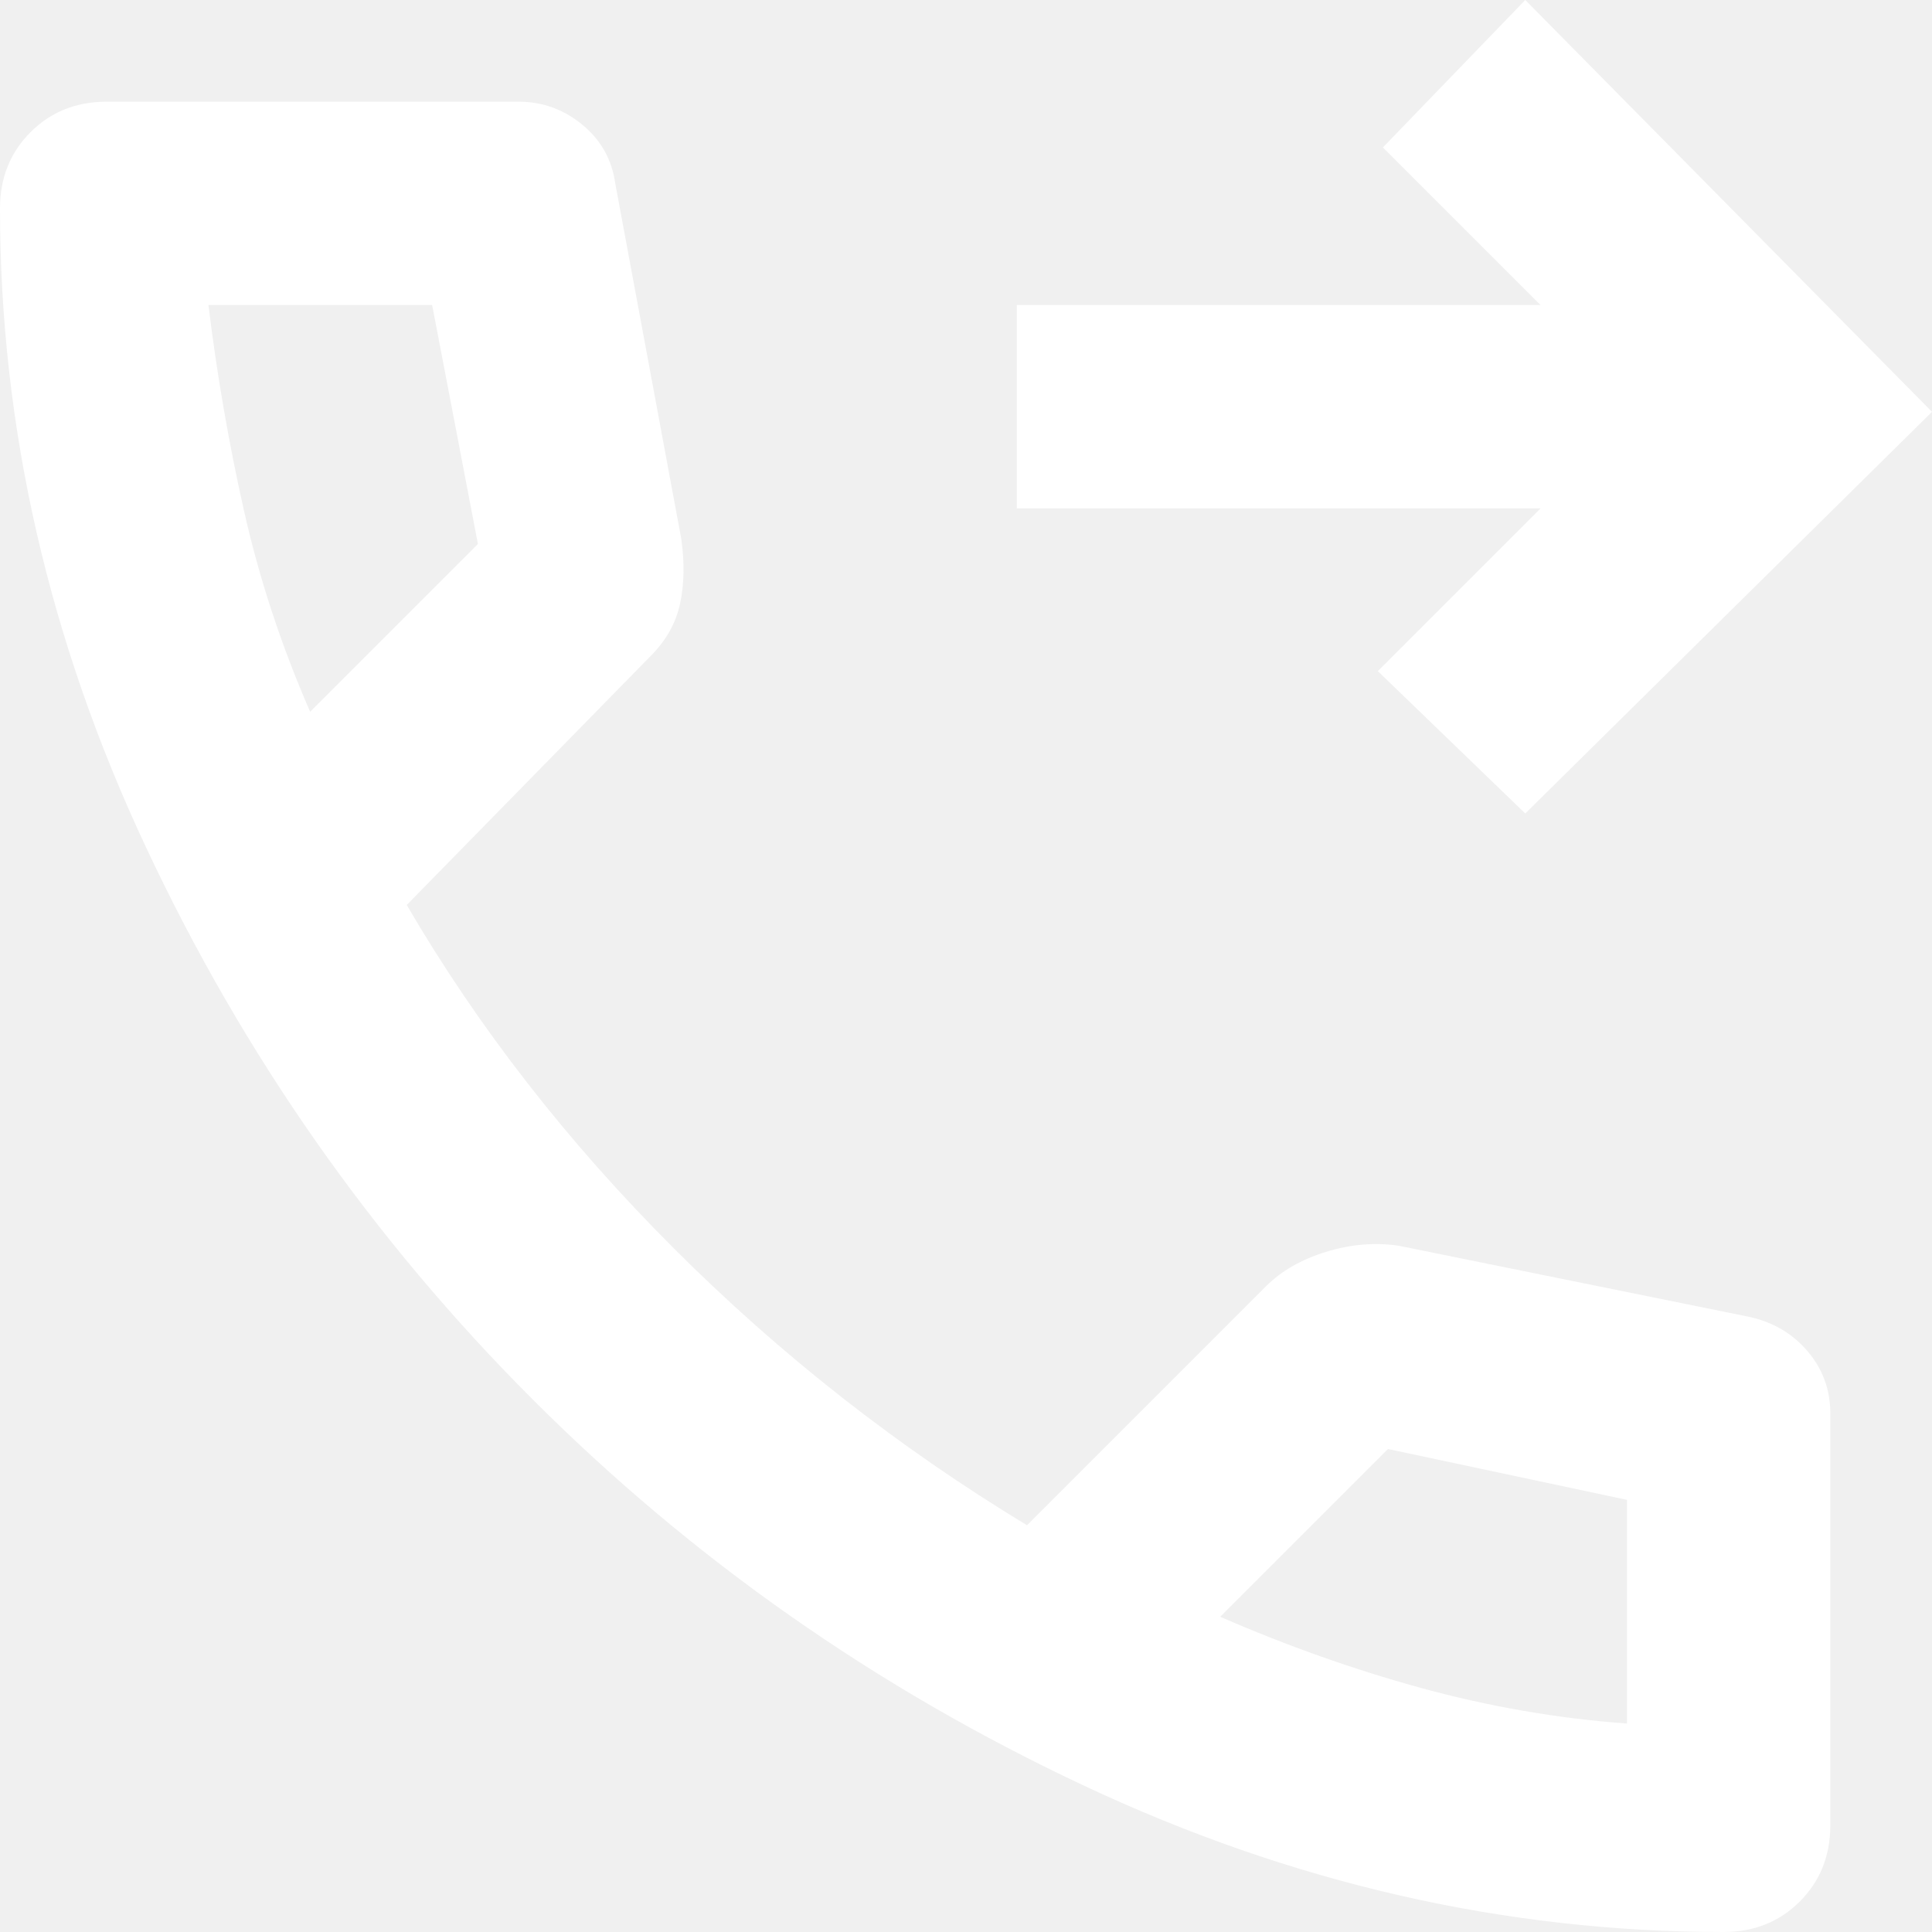
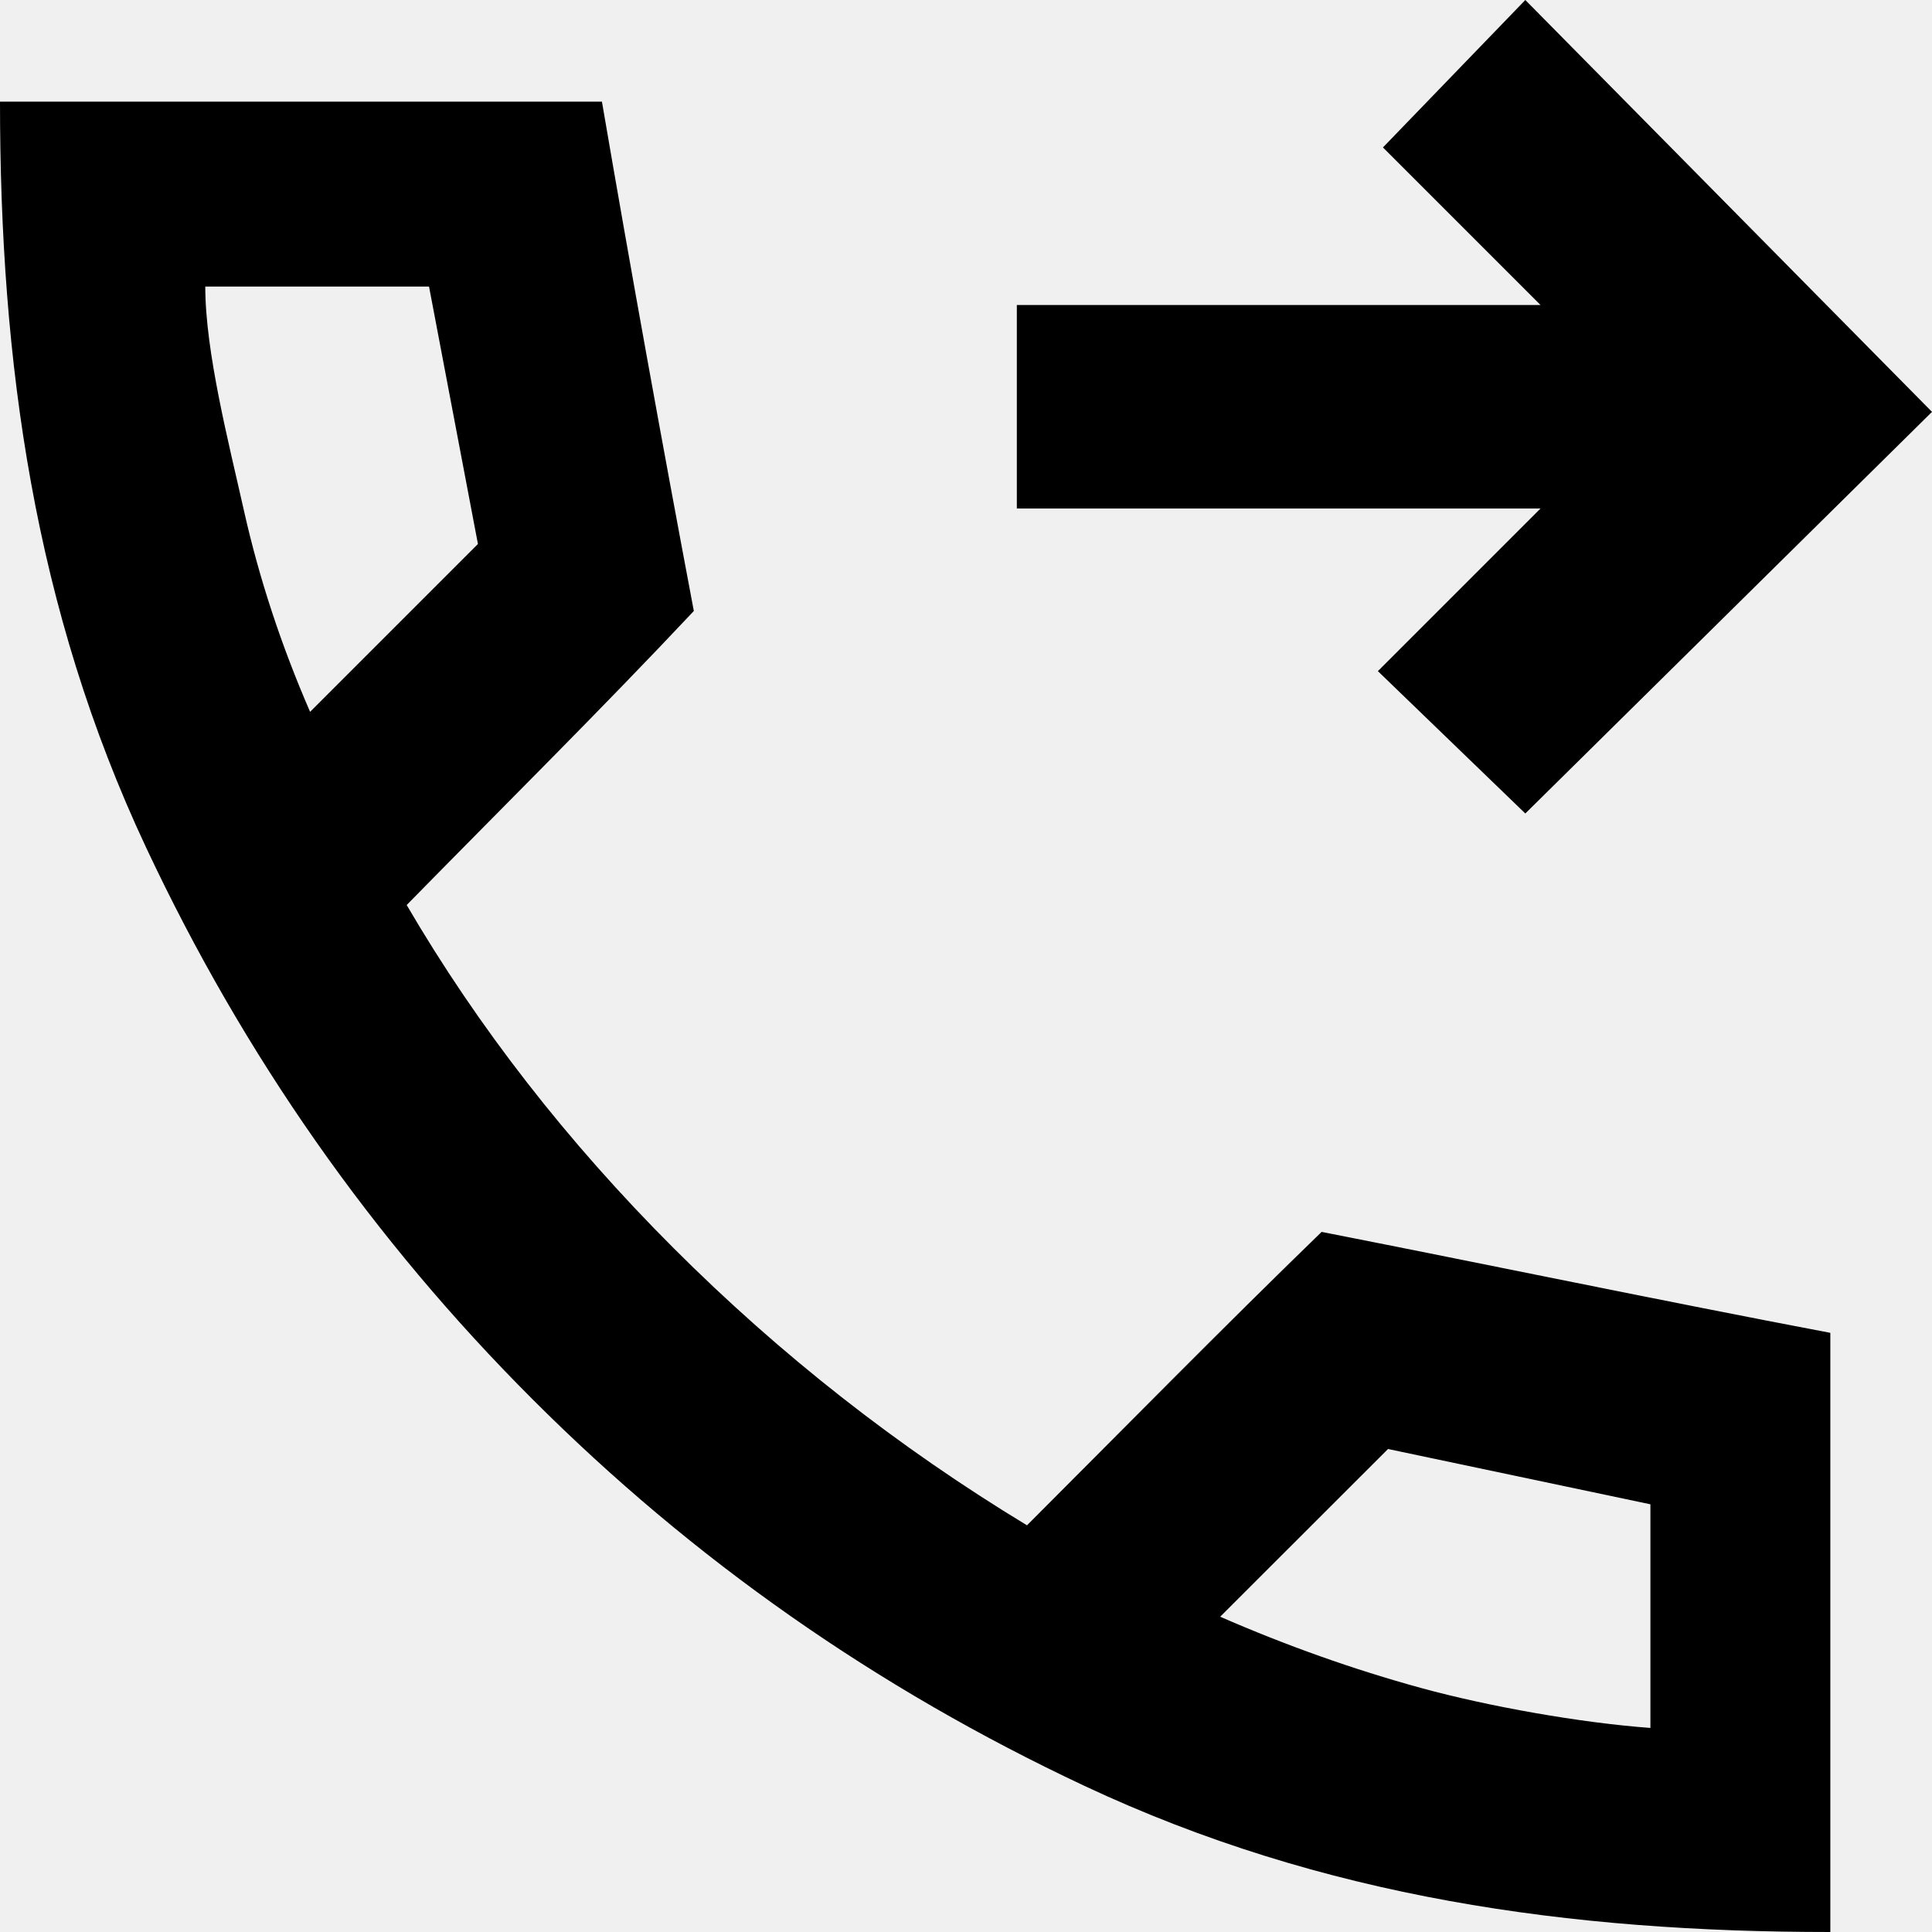
- <svg xmlns="http://www.w3.org/2000/svg" width="19" height="19" viewBox="0 0 19 19" fill="none">
-   <path d="M15 8L13.55 6.6L15.15 5H10V3H15.15L13.6 1.45L15 0L19 4.05L15 8ZM16.95 19C14.8 19 12.704 18.521 10.663 17.562C8.621 16.604 6.813 15.337 5.238 13.762C3.663 12.187 2.396 10.379 1.438 8.337C0.479 6.296 0 4.2 0 2.05C0 1.75 0.1 1.5 0.3 1.3C0.5 1.1 0.75 1 1.05 1H5.1C5.333 1 5.542 1.075 5.725 1.225C5.908 1.375 6.017 1.567 6.05 1.8L6.7 5.3C6.733 5.533 6.729 5.746 6.688 5.937C6.646 6.129 6.55 6.3 6.4 6.45L4 8.9C4.7 10.1 5.575 11.225 6.625 12.275C7.675 13.325 8.833 14.233 10.1 15L12.45 12.65C12.6 12.5 12.796 12.387 13.038 12.312C13.279 12.237 13.517 12.217 13.75 12.25L17.2 12.95C17.433 13 17.625 13.112 17.775 13.287C17.925 13.462 18 13.667 18 13.9V17.95C18 18.25 17.9 18.5 17.7 18.7C17.5 18.9 17.25 19 16.95 19ZM3.05 7L4.7 5.35L4.25 3H2.05C2.133 3.683 2.25 4.358 2.4 5.025C2.55 5.692 2.767 6.35 3.05 7ZM16 16.95V14.75L13.65 14.25L12 15.9C12.65 16.183 13.308 16.417 13.975 16.6C14.642 16.783 15.317 16.9 16 16.95Z" fill="white" />
+ <svg xmlns="http://www.w3.org/2000/svg" width="16" height="16" viewBox="0 0 16 16" fill="none">
+   <path d="M12.632 6.737L11.411 5.558L12.758 4.211H8.421V2.526H12.758L11.453 1.221L12.632 0L16 3.411L12.632 6.737ZM8.979 14.789C7.26 13.982 5.737 12.916 4.411 11.589C3.084 10.263 2.018 8.74 1.211 7.021C0.282 5.043 0 2.999 0 0.842C1.662 0.842 3.323 0.842 4.985 0.842C5.226 2.25 5.481 3.656 5.746 5.06C4.969 5.887 4.162 6.685 3.368 7.495C3.958 8.505 4.695 9.453 5.579 10.337C6.463 11.221 7.439 11.986 8.505 12.632C9.317 11.82 10.121 11.001 10.945 10.202C12.35 10.478 13.752 10.771 15.158 11.038C15.158 12.692 15.158 14.346 15.158 16C13.002 16 10.956 15.717 8.979 14.789ZM2.568 5.895L3.958 4.505L3.553 2.373H1.7C1.7 2.915 1.895 3.67 2.021 4.232C2.147 4.793 2.33 5.347 2.568 5.895ZM13.668 14.31V12.458L11.495 12L10.105 13.389C10.653 13.628 11.207 13.825 11.768 13.979C12.33 14.133 13.093 14.268 13.668 14.31Z" fill="black" />
</svg>
